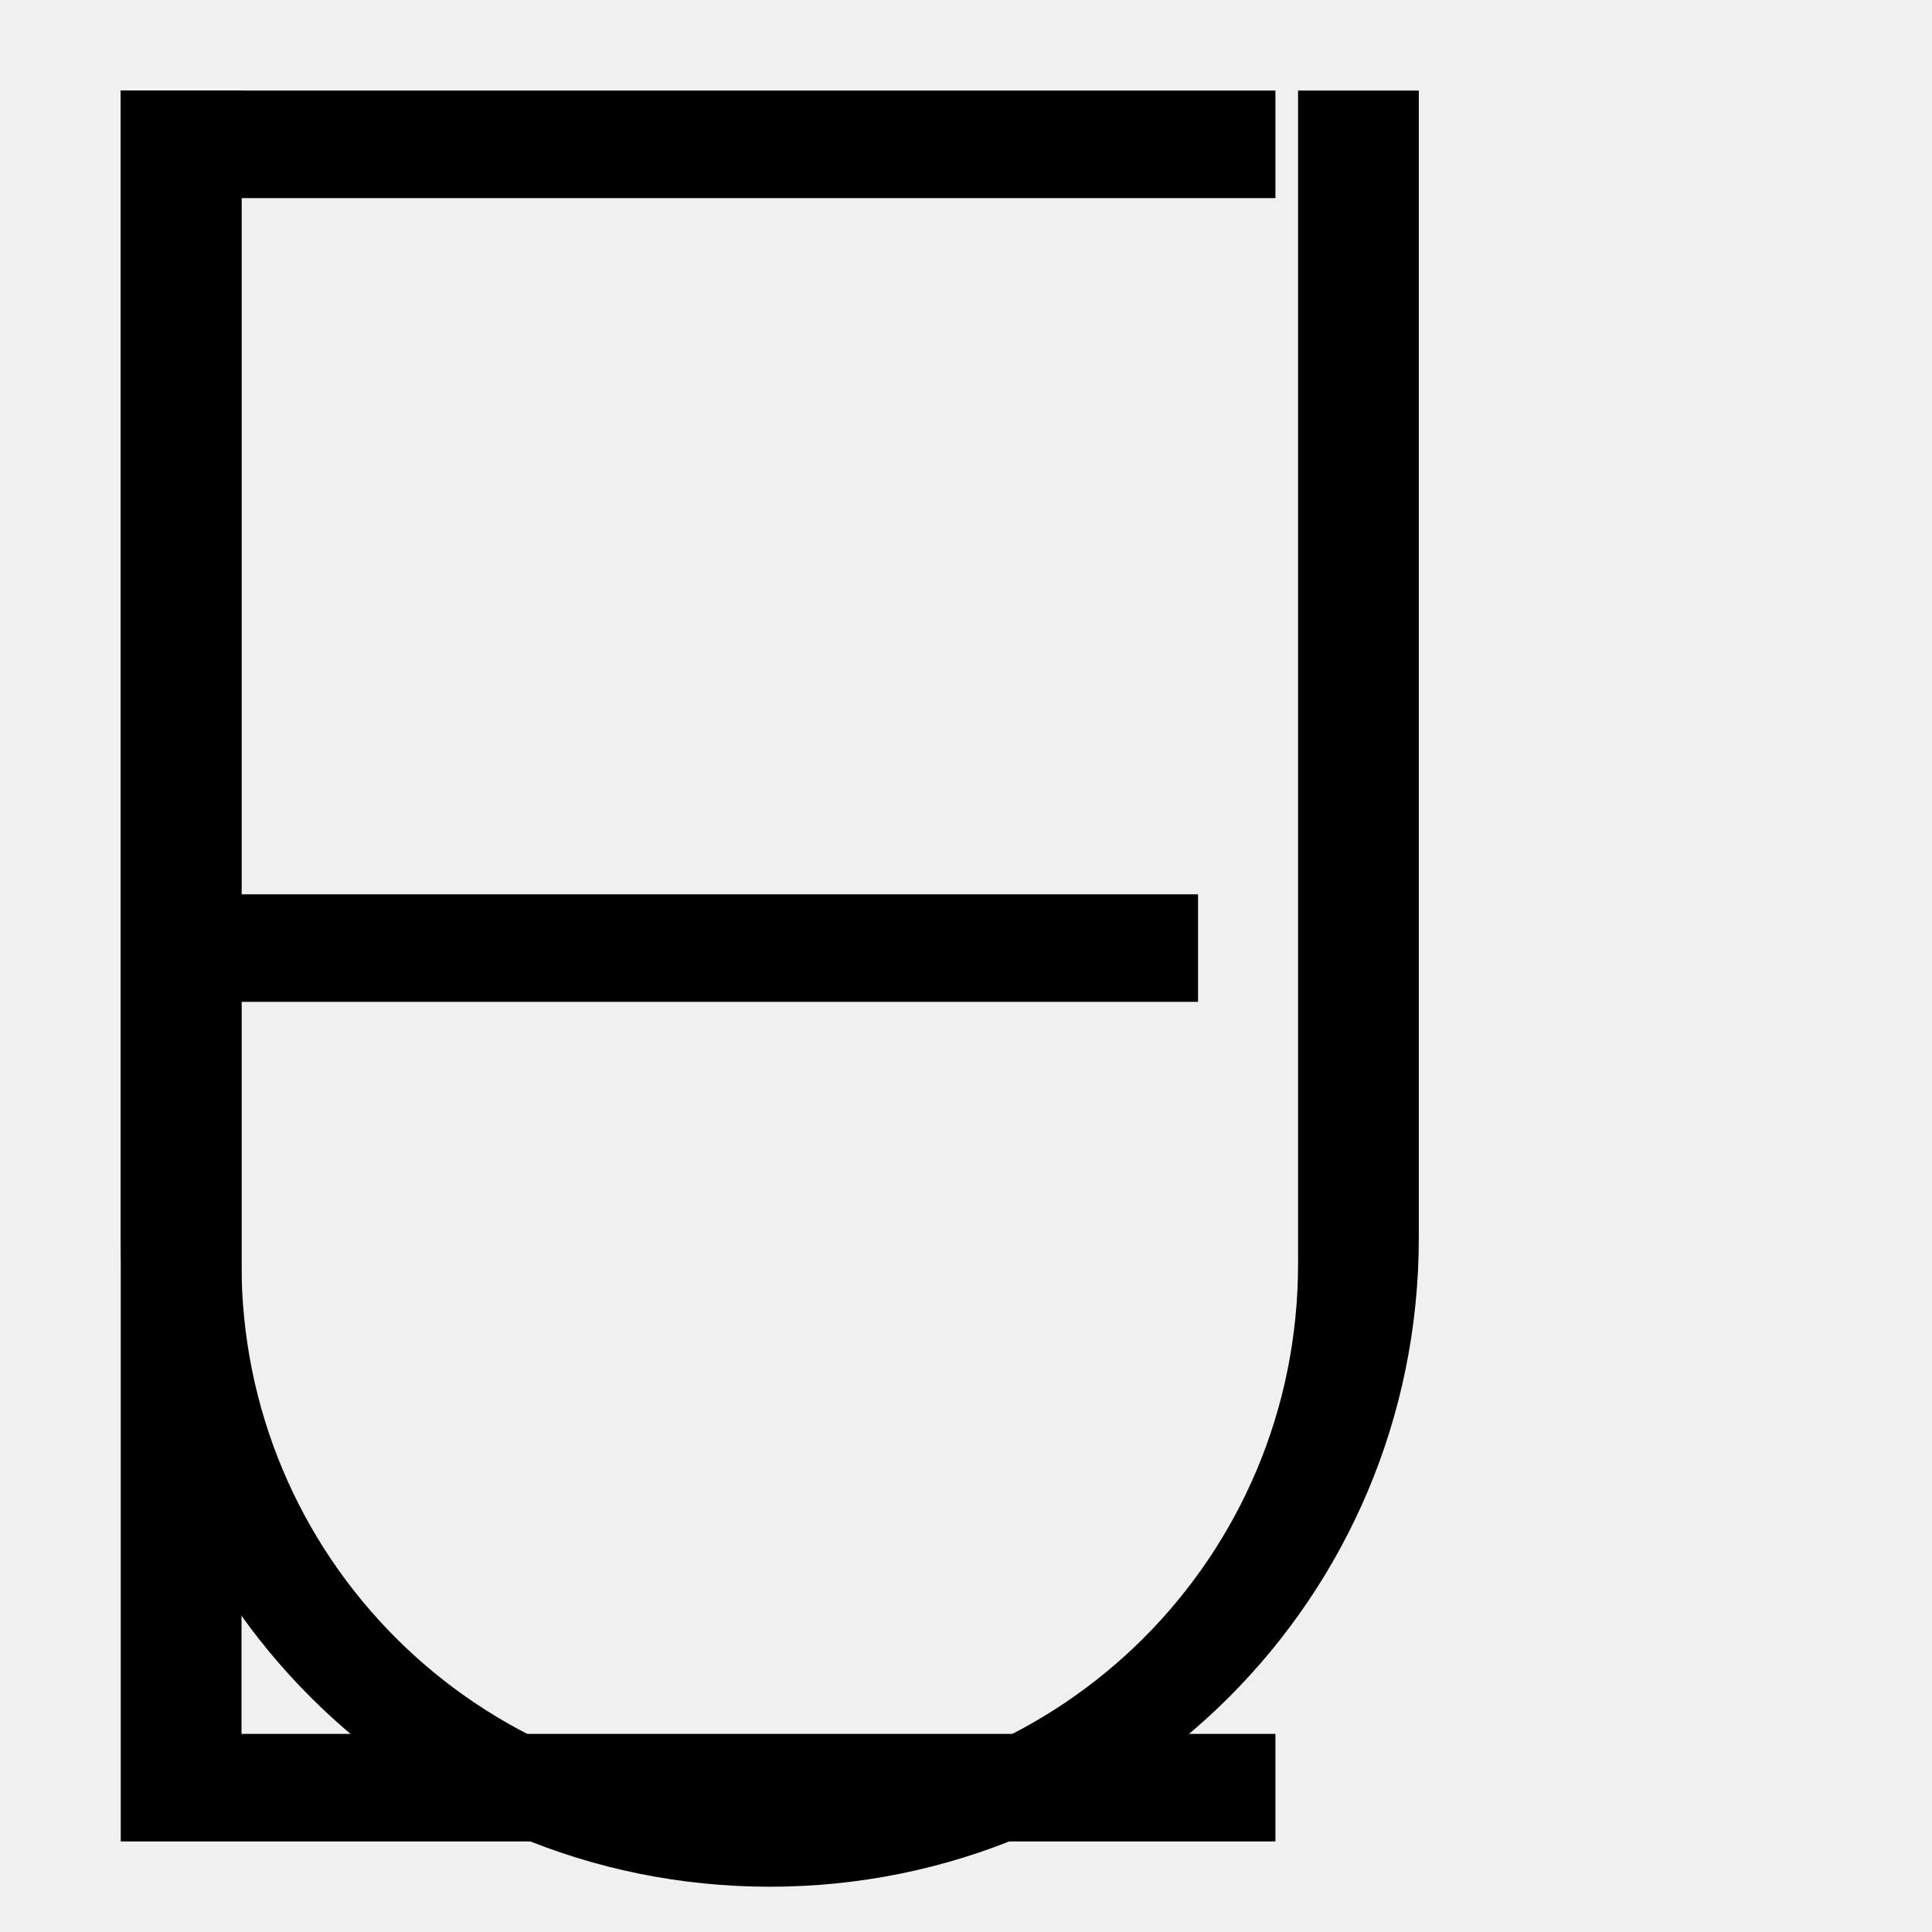
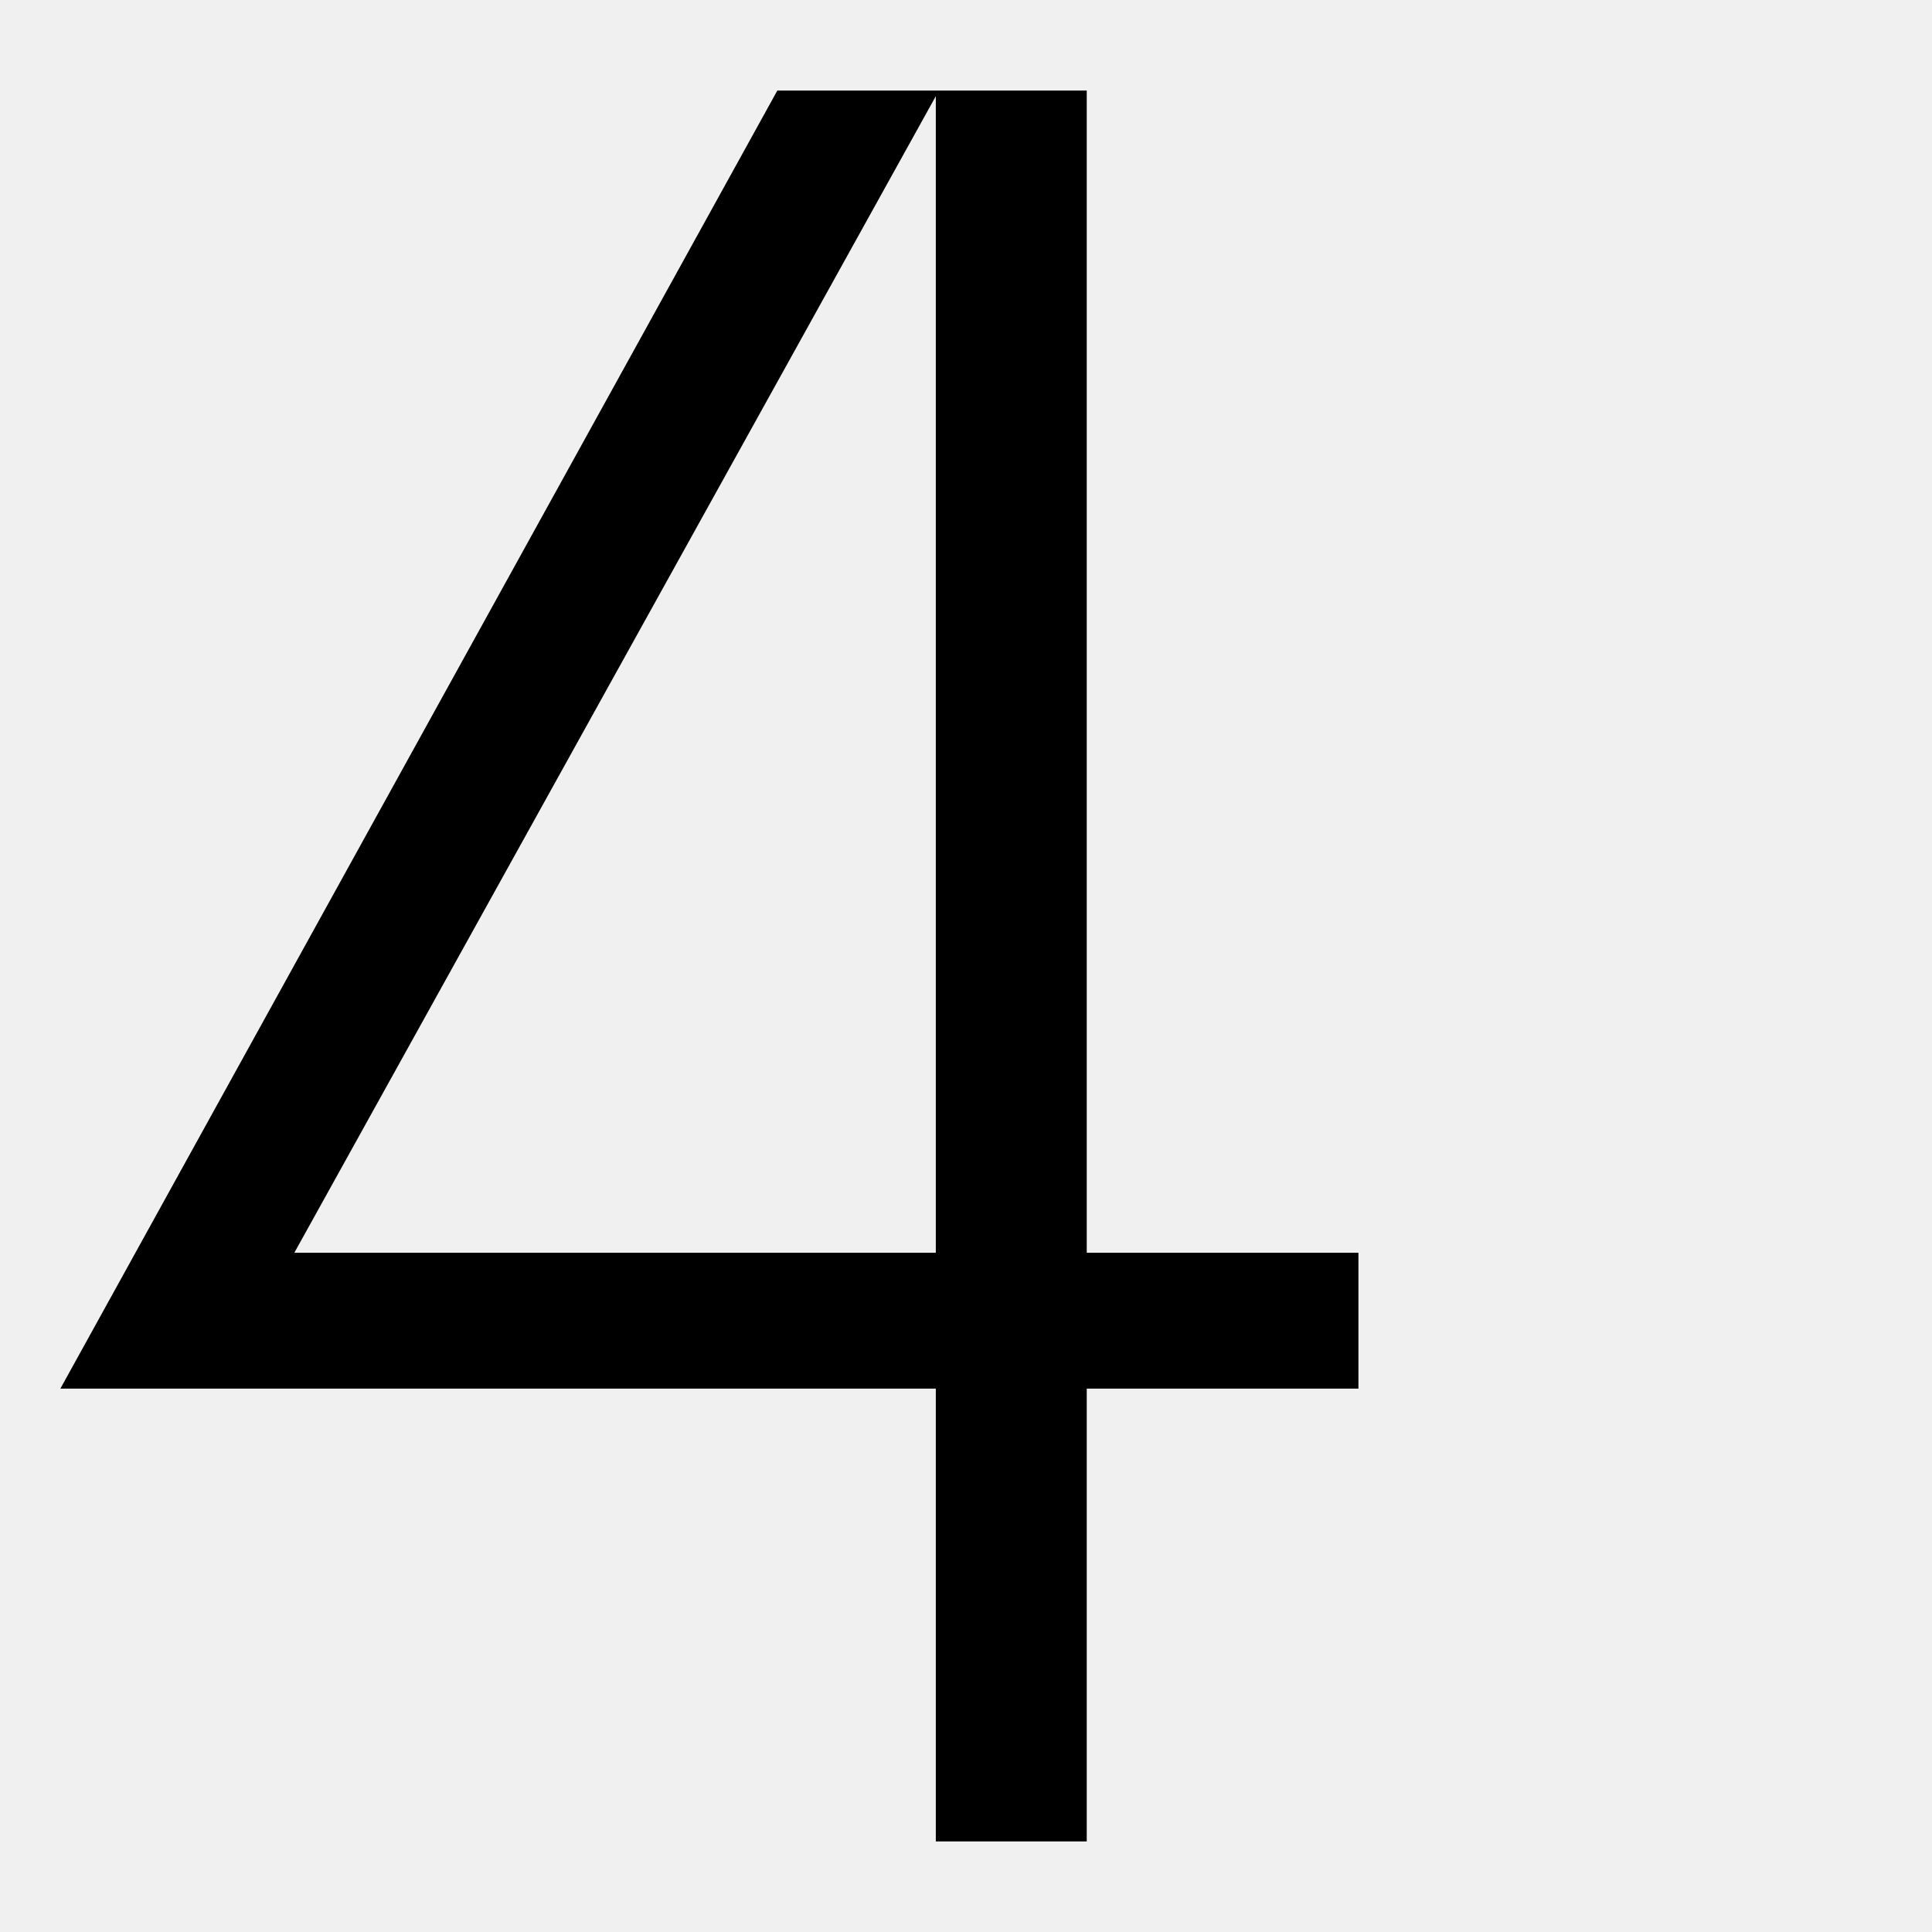
<svg xmlns="http://www.w3.org/2000/svg" width="512" height="512" viewBox="0 0 512 512" version="1.1" id="svg1">
  <defs id="defs1">
    <clipPath clipPathUnits="userSpaceOnUse" id="clipPath19">
      <rect style="fill:#ff0000;stroke:none;stroke-width:64;stroke-linejoin:miter;stroke-miterlimit:10;stroke-dasharray:none" id="rect20" width="460" height="464" x="33.247" y="-624" transform="rotate(90)" />
    </clipPath>
    <clipPath clipPathUnits="userSpaceOnUse" id="clipPath12">
      <rect style="opacity:1;fill:#f9f9f9;stroke:none;stroke-width:68;stroke-miterlimit:10;stroke-dasharray:none" id="rect12" width="448" height="464" x="32" y="24" />
    </clipPath>
    <clipPath clipPathUnits="userSpaceOnUse" id="clipPath13">
      <rect style="fill:#ffffff;fill-opacity:0.882;stroke:none;stroke-width:72;stroke-miterlimit:10;stroke-dasharray:none" id="rect14" width="492" height="464" x="0" y="24" />
    </clipPath>
    <clipPath clipPathUnits="userSpaceOnUse" id="clipPath13-7">
      <rect style="fill:#ffffff;fill-opacity:0.882;stroke:none;stroke-width:72;stroke-miterlimit:10;stroke-dasharray:none" id="rect14-5" width="492" height="464" x="0" y="24" />
    </clipPath>
  </defs>
  <g id="layer4" style="display:none;opacity:1">
    <path id="path7" style="baseline-shift:baseline;display:inline;overflow:visible;opacity:1;vector-effect:none;fill:#000000;fill-opacity:1;stroke-miterlimit:10;enable-background:accumulate;stop-color:#000000" d="M 185.469,24 47.889,488 H 118.814 L 256.395,24 Z" />
    <rect style="opacity:1;fill:#000000;fill-opacity:1;stroke:none;stroke-width:68;stroke-miterlimit:10;stroke-dasharray:none" id="rect6" width="256" height="64" x="128" y="288" />
    <path id="path9" style="baseline-shift:baseline;display:inline;overflow:visible;opacity:1;vector-effect:none;fill:#000000;fill-opacity:1;stroke-miterlimit:10;enable-background:accumulate;stop-color:#000000" d="M 326.531,24 464.111,488 H 393.186 L 255.605,24 Z" />
    <rect style="display:inline;opacity:1;mix-blend-mode:normal;fill:none;fill-opacity:1;stroke:none;stroke-width:68;stroke-miterlimit:10;stroke-dasharray:none" id="rect44" width="512" height="512" x="0" y="0" />
  </g>
  <g id="g28" style="display:none;opacity:1">
    <path id="rect24" style="opacity:1;fill:#000000;fill-opacity:1;stroke:none;stroke-width:68;stroke-miterlimit:10;stroke-dasharray:none" d="M 167.012,24 16.922,485.168 16,488 H 89.613 L 133.875,352 h 212.242 l 44.262,136 h 73.613 L 463.07,485.168 312.98,24 Z M 239.996,25.938 325.287,288 H 154.705 Z" />
    <rect style="display:inline;opacity:1;mix-blend-mode:normal;fill:none;fill-opacity:1;stroke:none;stroke-width:68;stroke-miterlimit:10;stroke-dasharray:none" id="rect27" width="512" height="512" x="0" y="0" />
  </g>
  <g id="g42" style="display:none;opacity:1">
    <path id="rect34" style="opacity:1;fill:#000000;fill-opacity:1;stroke:none;stroke-width:68;stroke-miterlimit:10;stroke-dasharray:none" d="M 168.195,24 17.182,488 H 57.145 L 103.359,346 h 209.281 l 46.215,142 h 39.963 L 247.805,24 Z M 208,24.486 300.924,310 H 115.076 Z" />
    <rect style="display:inline;opacity:1;mix-blend-mode:normal;fill:none;fill-opacity:1;stroke:none;stroke-width:68;stroke-miterlimit:10;stroke-dasharray:none" id="rect41" width="512" height="512" x="0" y="0" />
  </g>
  <g id="layer6" style="display:none;opacity:1">
    <path id="rect21" style="fill:#000000;fill-opacity:1;stroke:none;stroke-width:64;stroke-linecap:butt;stroke-miterlimit:10;stroke-dasharray:none;stroke-opacity:1" d="M 188.011,16 C 115.596,16 55.009,64.849 37.271,131.528 c -5.795,21.782 -5.259,58.796 -5.259,81.4 v 86.145 c 0,22.604 -0.535,59.617 5.259,81.4 C 55.009,447.151 115.596,496 188.011,496 c 72.416,0 133.003,-48.849 150.741,-115.528 5.795,-21.782 5.259,-58.796 5.259,-81.4 v -86.145 c 0,-22.604 0.535,-59.617 -5.259,-81.4 C 321.014,64.849 260.427,16 188.011,16 Z m 0,67.756 c 35.23,0 65.261,21.472 77.773,52.096 6.79,16.619 6.227,46.549 6.227,64.615 v 111.066 c 0,18.066 0.563,47.996 -6.227,64.615 -12.512,30.624 -42.543,52.096 -77.773,52.096 -35.23,0 -65.261,-21.472 -77.773,-52.096 -6.79,-16.619 -6.227,-46.549 -6.227,-64.615 V 200.467 c 0,-18.066 -0.563,-47.996 6.227,-64.615 12.512,-30.624 42.543,-52.096 77.773,-52.096 z" />
    <rect style="display:inline;opacity:1;mix-blend-mode:normal;fill:none;fill-opacity:1;stroke:none;stroke-width:68;stroke-miterlimit:10;stroke-dasharray:none" id="rect43" width="512" height="512" x="0" y="0" />
  </g>
  <g id="g48" style="display:none;opacity:1">
    <rect style="display:inline;opacity:1;mix-blend-mode:normal;fill:none;fill-opacity:1;stroke:none;stroke-width:68;stroke-miterlimit:10;stroke-dasharray:none" id="rect48" width="512" height="512" x="0" y="0" />
    <path id="rect49" style="fill:#000000;fill-opacity:1;stroke:none;stroke-width:38;stroke-linecap:square;stroke-miterlimit:10;stroke-dasharray:none;stroke-opacity:0.837" d="M 172,16 C 105.351,16 49.868,62.107 35.576,124.296 31.629,141.469 32,170.315 32,187.973 v 136.053 c 0,17.658 -0.371,46.504 3.576,63.678 C 49.868,449.893 105.351,496 172,496 238.649,496 294.132,449.893 308.424,387.704 312.371,370.531 312,341.685 312,324.027 V 187.973 c 0,-17.658 0.371,-46.504 -3.576,-63.678 C 294.132,62.107 238.649,16 172,16 Z m 0,40 c 45.802,0 84.223,30.485 96.16,72.356 C 272.386,143.179 272,168.536 272,184 v 144 c 0,15.464 0.386,40.821 -3.84,55.645 C 256.223,425.515 217.802,456 172,456 126.198,456 87.777,425.515 75.84,383.644 71.614,368.821 72,343.464 72,328 V 184 C 72,168.536 71.614,143.179 75.84,128.356 87.777,86.485 126.198,56 172,56 Z" />
  </g>
  <g id="layer5" style="display:none;opacity:1;fill:#000000;fill-opacity:1">
    <path id="rect1" style="opacity:1;fill:#000000;fill-opacity:1;stroke-width:68;stroke-miterlimit:10" d="M 184,12 16.012,125.262 v 65.098 L 112,130.912 V 488 h 72 z" />
    <rect style="display:inline;opacity:1;mix-blend-mode:normal;fill:none;fill-opacity:1;stroke:none;stroke-width:68;stroke-miterlimit:10;stroke-dasharray:none" id="rect39" width="512" height="512" x="0" y="0" />
  </g>
  <g id="g54" style="display:none;opacity:1;fill:#000000;fill-opacity:1">
    <rect style="display:inline;opacity:1;mix-blend-mode:normal;fill:none;fill-opacity:1;stroke:none;stroke-width:68;stroke-miterlimit:10;stroke-dasharray:none" id="rect54" width="512" height="512" x="0" y="0" />
    <path id="rect55" style="fill:#000000;fill-opacity:1;stroke:none;stroke-width:38;stroke-linecap:square;stroke-miterlimit:10;stroke-dasharray:none;stroke-opacity:0.837" d="M 160,11.992 16,109.082 V 149.497 L 120,82.939 V 488 h 40 z" />
  </g>
  <g id="layer10" style="display:none">
    <rect style="display:inline;opacity:1;mix-blend-mode:normal;fill:none;fill-opacity:1;stroke:none;stroke-width:68;stroke-miterlimit:10;stroke-dasharray:none" id="rect42" width="512" height="512" x="0" y="0" />
    <path id="path13" style="fill:#000000;fill-opacity:1;stroke-width:70;stroke-miterlimit:10;stroke-opacity:0.776" d="M 174,12 C 88.948,12 20,80.948 20,166 c -2e-6,3.356 0.109,6.69 0.322,10 h 71.678 c 0.002,-3.532 0,-6.615 0,-10 10e-6,-45.287 36.713,-82 82,-82 45.287,8e-6 82,36.713 82,82 0.712,20.529 -1.705,36.442 -17.994,55.645 L 12.066,488 H 340 V 416 H 164.932 L 296.723,260.635 C 317.391,233.729 328,199.928 328,166 328,80.948 259.052,12 174,12 Z" />
  </g>
  <g id="g57" style="display:none">
    <rect style="display:inline;opacity:1;mix-blend-mode:normal;fill:none;fill-opacity:1;stroke:none;stroke-width:68;stroke-miterlimit:10;stroke-dasharray:none" id="rect57" width="512" height="512" x="0" y="0" />
    <path id="path58" style="fill:#000000;fill-opacity:1;stroke:none;stroke-width:37;stroke-linecap:square;stroke-miterlimit:10;stroke-dasharray:none;stroke-opacity:0.837" d="M 168,12 C 86.262,12 20,78.262 20,160 c -4e-6,5.345 0.289,10.686 0.867,16 H 60 V 160 C 60,100.353 108.353,52 168,52 227.647,52 276,100.353 276,160 c 2e-5,31.917 -12.885,61.066 -35.838,85.447 L 11.82,488 H 328 V 448 H 101.668 L 260.508,279.271 C 294.913,242.725 316,211.734 316,160 316,78.262 249.738,12 168,12 Z" />
  </g>
  <g id="layer7" style="display:none;opacity:1">
    <rect style="display:inline;opacity:1;mix-blend-mode:normal;fill:none;fill-opacity:1;stroke:none;stroke-width:68;stroke-miterlimit:10;stroke-dasharray:none" id="rect38" width="512" height="512" x="0" y="0" />
    <path id="path4" style="fill:#000000;fill-opacity:1;stroke:none;stroke-width:70;stroke-miterlimit:10;stroke-opacity:0.776" d="m 30,24 v 72 h 155.201 l -102.385,125.896 -0.09,0.066 0.021,0.018 57.895,49.111 h 0.002 C 151.143,266.417 162.507,264 174,264 c 45.287,0 82,36.713 82,82 0,45.287 -36.713,82 -82,82 -45.287,0 -82,-36.713 -82,-82 V 336 H 20.326 c -0.217,3.329 -0.326,6.664 -0.326,10 0,85.052 68.948,154 154,154 85.052,0 154,-68.948 154,-154 4.7e-4,-76.529 -56.196,-141.447 -131.936,-152.412 L 333.928,24.066 334,24 h -0.019 z" />
  </g>
  <g id="g64" style="display:none;opacity:1">
    <rect style="display:inline;opacity:1;mix-blend-mode:normal;fill:none;fill-opacity:1;stroke:none;stroke-width:68;stroke-miterlimit:10;stroke-dasharray:none" id="rect64" width="512" height="512" x="0" y="0" />
    <path id="path65" style="fill:#000000;fill-opacity:1;stroke:none;stroke-width:38;stroke-linecap:butt;stroke-miterlimit:10;stroke-dasharray:none;stroke-opacity:0.837" d="M 32,24 V 60 H 237.566 L 89.727,230.519 100.375,244 h 56.603 c 9.531,-0.148 19.639,0.041 28.484,1.404 C 236.872,253.326 276,298.298 276,352 276,411.647 227.647,461.141 168,461.141 108.353,461.141 60,411.647 60,352 v -8 H 20.217 c -0.144,2.664 -0.217,5.331 -0.217,8 0,81.738 66.262,148 148,148 81.738,0 148,-66.262 148,-148 0,-81.738 -66.262,-148 -148,-148 -1.68,4e-5 -3.36,0.029 -5.039,0.086 L 319.076,24 Z" />
  </g>
  <g id="layer8" style="display:none;opacity:1">
    <rect style="display:inline;opacity:1;mix-blend-mode:normal;fill:none;fill-opacity:1;stroke:none;stroke-width:68;stroke-miterlimit:10;stroke-dasharray:none" id="rect35" width="512" height="512" x="0" y="0" />
    <path id="rect46" style="fill:#000000;stroke:none;stroke-width:70;stroke-miterlimit:10;stroke-opacity:0.776" d="M 189.515,24 15.976,376 H 264.024 v 112 h 72 V 376 h 72 v -63.844 h -72 V 24 h -70.695 -1.305 z m 74.51,2.646 V 312.156 H 123.267 Z" />
  </g>
-   <g id="g51" style="display:none;opacity:1">
+   <g id="g51" style="display:inline;opacity:1">
    <rect style="display:inline;opacity:1;mix-blend-mode:normal;fill:none;fill-opacity:1;stroke:none;stroke-width:68;stroke-miterlimit:10;stroke-dasharray:none" id="rect51" width="512" height="512" x="0" y="0" />
-     <path id="rect72" style="fill:#000000;fill-opacity:1;stroke:none;stroke-width:38;stroke-linecap:butt;stroke-miterlimit:10;stroke-dasharray:none;stroke-opacity:0.837" d="M 198,24 16,368 h 224 v 120 h 40 V 368 h 72 V 332 H 280 V 24 Z m 42,1.488 V 332 H 77.996 Z" />
+     <path id="rect72" style="fill:#000000;fill-opacity:1;stroke:none;stroke-width:38;stroke-linecap:butt;stroke-miterlimit:10;stroke-dasharray:none;stroke-opacity:0.837" d="M 206,24 16,368 h 232 v 120 h 40 V 368 h 72 V 332 H 288 V 24 Z m 42,1.488 V 332 H 77.996 Z" />
  </g>
  <g id="g20" style="display:none">
    <rect style="display:inline;opacity:1;mix-blend-mode:normal;fill:none;fill-opacity:1;stroke:none;stroke-width:68;stroke-miterlimit:10;stroke-dasharray:none" id="rect40" width="512" height="512" x="0" y="0" />
    <path id="path53" style="fill:#000000;fill-opacity:1;stroke:none;stroke-width:72;stroke-miterlimit:10;stroke-dasharray:none;stroke-opacity:0.776" d="M 55.799,24 31.725,260 h 142.113 c 45.287,0 82,40.713 82,86 0,45.287 -36.713,82 -82,82 -45.287,0 -82,-36.713 -82,-82 V 336 H 20.162 c -0.216,3.329 -0.324,6.664 -0.324,10 0,85.052 68.948,154 154,154 85.052,0 154,-68.948 154,-154 0,-85.052 -68.948,-150 -154,-150 h -65.221 L 119.633,88 h 192.205 v -64 z" />
  </g>
  <g id="g26" style="display:none">
    <rect style="display:inline;opacity:1;mix-blend-mode:normal;fill:none;fill-opacity:1;stroke:none;stroke-width:68;stroke-miterlimit:10;stroke-dasharray:none" id="rect26" width="512" height="512" x="0" y="0" />
    <path id="rect28" style="opacity:1;fill:#000000;fill-opacity:1;stroke-width:38;stroke-miterlimit:10;stroke-opacity:0.837" d="M 49.914,24 27.5,242.232 h 110.252 c 16.706,0 44.103,-0.44 60.113,4.137 C 244.02,259.562 276,301.937 276,352 276,412.277 227.647,461.141 168,461.141 108.353,461.141 60,412.277 60,352 v -8 H 20.217 c -0.144,2.664 -0.217,5.331 -0.217,8 3.4e-5,81.738 66.262,148 148,148 81.738,0 148,-66.262 148,-148 C 316,282.65 270.456,225.88 204.9,210.266 184.944,205.512 151.331,206 130.77,206 H 70.549 L 85.443,60 H 304 V 24 Z" />
  </g>
  <g id="layer11" style="display:none">
    <rect style="display:inline;opacity:1;mix-blend-mode:normal;fill:none;fill-opacity:1;stroke:none;stroke-width:68;stroke-miterlimit:10;stroke-dasharray:none" id="rect36" width="512" height="512" x="0" y="0" />
    <path id="path60" style="display:inline;fill:#000000;fill-opacity:1;stroke-width:68;stroke-miterlimit:10" d="M 175.078,24 43.188,260.809 C 28.413,287.337 20.16,315.881 20,346 c -0.453,85.051 68.948,154 154,154 85.052,0 154,-68.948 154,-154 0,-85.052 -68.948,-154 -154,-154 -4.223,1e-5 -8.445,0.174 -12.654,0.521 L 255.203,24 Z M 174,264.324 c 45.108,0 81.676,36.567 81.676,81.676 0,45.108 -36.567,81.676 -81.676,81.676 -45.108,0 -81.676,-36.567 -81.676,-81.676 0,-45.108 36.567,-81.676 81.676,-81.676 z" />
  </g>
  <g id="g69" style="display:none">
    <rect style="display:inline;opacity:1;mix-blend-mode:normal;fill:none;fill-opacity:1;stroke:none;stroke-width:68;stroke-miterlimit:10;stroke-dasharray:none" id="rect69" width="512" height="512" x="0" y="0" />
    <path id="path69" style="fill:#000000;fill-opacity:1;stroke:none;stroke-width:38;stroke-linecap:butt;stroke-miterlimit:10;stroke-dasharray:none;stroke-opacity:0.837" d="M 184.979,24 47.453,258.025 C 30.147,287.475 20,317.78 20,352 c 0,83.873 66.262,148 148,148 81.738,0 148,-64.848 148,-148 0,-83.152 -66.262,-148 -148,-148 -16.969,1e-5 -33.811,2.918 -49.791,8.627 L 229.057,24 Z M 168,244 c 59.647,0 108,48.353 108,108 0,59.647 -48.353,108 -108,108 C 108.353,460 60,411.647 60,352 60,292.353 108.353,244 168,244 Z" />
  </g>
  <g id="layer12" style="display:none">
    <rect style="display:inline;opacity:1;mix-blend-mode:normal;fill:none;fill-opacity:1;stroke:none;stroke-width:68;stroke-miterlimit:10;stroke-dasharray:none" id="rect33" width="512" height="512" x="0" y="0" />
    <path id="rect47" style="fill:#000000;fill-opacity:1;stroke:none;stroke-width:70;stroke-miterlimit:10;stroke-dasharray:none" d="M 32,24 V 96 H 259.482 L 113.545,488 h 74.693 L 360.98,24 Z" />
  </g>
  <g id="g25" style="display:none">
    <rect style="display:inline;opacity:1;mix-blend-mode:normal;fill:none;fill-opacity:1;stroke:none;stroke-width:68;stroke-miterlimit:10;stroke-dasharray:none" id="rect25" width="512" height="512" x="0" y="0" />
    <path id="rect23" style="display:inline;fill:#000000;stroke-width:38;stroke-miterlimit:10" d="M 32,24 V 60 H 286.264 L 125.316,488 h 40.598 L 340.398,24 Z" />
  </g>
  <g id="layer9" transform="translate(577.6758,3.98828)" style="display:none">
    <rect style="display:inline;opacity:1;mix-blend-mode:normal;fill:none;fill-opacity:1;stroke:none;stroke-width:68;stroke-miterlimit:10;stroke-dasharray:none" id="rect32" width="512" height="512" x="0" y="0" transform="translate(-577.6758,-3.98828)" />
    <path id="path59" style="fill:#000000;fill-opacity:1;stroke-width:70;stroke-miterlimit:10;stroke-opacity:0.774" d="m -403.676,8.012 c -76.215,0 -138,56.211 -138,134 0,38 15.102,69.752 39.584,93.934 -35.214,27.928 -55.584,64.066 -55.584,113.066 0,84.273 68.948,147 154,147 85.052,0 154,-62.522 154,-147 1.2e-4,-49 -20.37,-85.138 -55.584,-113.066 24.482,-24.182 39.584,-55.934 39.584,-93.934 0,-77.299 -61.785,-134 -138,-134 z m 0,67.297 c 37.003,0 67,29.864 67,66.703 0,36.839 -29.997,66.703 -67,66.703 -37.003,0 -67,-29.864 -67,-66.703 0,-36.839 29.997,-66.703 67,-66.703 z m 0,192.066 c 45.287,0 82,36.55 82,81.637 0,45.087 -36.713,81.637 -82,81.637 -45.287,0 -82,-36.55 -82,-81.637 0,-45.087 36.713,-81.637 82,-81.637 z" />
  </g>
  <g id="g23" transform="translate(577.6758,3.98828)" style="display:none">
    <rect style="display:inline;opacity:1;mix-blend-mode:normal;fill:none;fill-opacity:1;stroke:none;stroke-width:68;stroke-miterlimit:10;stroke-dasharray:none" id="rect22" width="512" height="512" x="0" y="0" transform="translate(-577.6758,-3.98828)" />
    <path id="path19" style="opacity:1;fill:#000000;stroke-width:38;stroke-miterlimit:10" d="m -409.676,12.012 c -70.692,0 -128,54.614 -128,121.984 0,38.932 19.5,75.525 52.484,98.493 -45.004,25.509 -72.6,71.831 -72.6,121.865 4e-5,78.236 66.314,141.659 148.115,141.659 81.802,0 148.115,-63.422 148.115,-141.659 6e-5,-50.033 -27.596,-96.356 -72.6,-121.865 32.985,-22.968 52.484,-59.562 52.484,-98.493 10e-6,-67.37 -57.308,-121.984 -128,-121.984 z m 0,38.12 c 48.601,0 88,37.547 88,83.864 0,46.317 -39.399,83.864 -88,83.864 -48.601,0 -88,-37.547 -88,-83.864 0,-46.317 39.399,-83.864 88,-83.864 z m 0,204.754 c 57.438,0 104,44.533 104,99.467 0,54.934 -46.562,99.467 -104,99.467 -57.438,0 -104,-44.533 -104,-99.467 0,-54.934 46.562,-99.467 104,-99.467 z" />
  </g>
  <g id="g27" style="display:none">
    <rect style="display:inline;opacity:1;mix-blend-mode:normal;fill:none;fill-opacity:1;stroke:none;stroke-width:68;stroke-miterlimit:10;stroke-dasharray:none" id="rect31" width="512" height="512" x="0" y="0" />
    <path id="path29" style="display:inline;fill:#000000;fill-opacity:1;stroke-width:68;stroke-miterlimit:10" d="M 172.922,488 304.812,251.191 C 319.587,224.663 327.386,196.113 328,166 328,80.948 259.052,12 174,12 88.948,12 20,80.948 20,166 c 0,85.052 68.948,154 154,154 4.223,-2.3e-4 8.445,-0.174 12.654,-0.521 L 92.797,488 Z M 174,247.676 c -45.108,0 -81.676,-36.567 -81.676,-81.676 0,-45.108 36.567,-81.676 81.676,-81.676 45.108,0 81.676,36.567 81.676,81.676 0,45.108 -36.567,81.676 -81.676,81.676 z" />
  </g>
  <g id="g15" style="display:none">
    <rect style="display:inline;opacity:1;mix-blend-mode:normal;fill:none;fill-opacity:1;stroke:none;stroke-width:68;stroke-miterlimit:10;stroke-dasharray:none" id="rect15" width="512" height="512" x="0" y="0" />
    <path id="path69-6" style="display:inline;fill:#000000;fill-opacity:1;stroke:none;stroke-width:38;stroke-linecap:butt;stroke-miterlimit:10;stroke-dasharray:none;stroke-opacity:0.837" d="M 151.021,488 288.547,253.975 C 305.853,224.525 316,194.86 316,160 316,78.262 249.738,12 168,12 86.262,12 20,78.262 20,160 c 0,81.738 66.262,148 148,148 16.969,-10e-6 33.811,-2.918 49.791,-8.627 L 106.943,488 Z M 168,268 C 108.353,268 60,219.647 60,160 60,100.353 108.353,52 168,52 c 59.647,0 108,48.353 108,108 0,59.647 -48.353,108 -108,108 z" />
  </g>
  <g id="layer3" style="display:none;opacity:1">
    <rect style="display:inline;opacity:1;mix-blend-mode:normal;fill:none;fill-opacity:1;stroke:none;stroke-width:68;stroke-miterlimit:10;stroke-dasharray:none" id="rect30" width="512" height="512" x="0" y="0" />
    <path id="rect21-1" style="display:inline;fill:#000000;fill-opacity:1;stroke:none;stroke-width:64;stroke-linecap:butt;stroke-miterlimit:10;stroke-dasharray:none;stroke-opacity:1" d="m 272,24 v 304 c 0,11.181 0.246,29.46 -2.389,40.298 -8.947,36.79 -41.991,63.946 -81.611,63.946 -39.62,0 -72.664,-27.156 -81.611,-63.946 C 103.754,357.46 104,339.181 104,328 V 288 H 32 v 23.628 c 0,17.879 -0.345,47.047 3.288,64.52 C 50.029,447.046 112.603,500 188,500 263.397,500 325.971,447.046 340.712,376.148 344.345,358.674 344,329.506 344,311.628 V 24 Z" />
  </g>
  <g id="g10" style="display:none;opacity:1">
    <path id="rect13" style="fill:#000000;fill-opacity:1;stroke:none;stroke-width:36;stroke-miterlimit:10;stroke-dasharray:none" d="M 272,24 V 360 C 272,415.4 227.4,460 172,460 116.6,460 72,415.4 72,360 V 312 H 32 v 48 c 0,77.56 62.44,140 140,140 77.56,0 140,-62.44 140,-140 V 24 Z" />
    <rect style="display:inline;opacity:1;mix-blend-mode:normal;fill:none;fill-opacity:1;stroke:none;stroke-width:68;stroke-miterlimit:10;stroke-dasharray:none" id="rect10" width="512" height="512" x="0" y="0" />
  </g>
  <g id="layer2" style="display:none;opacity:1">
    <rect style="display:inline;opacity:1;mix-blend-mode:normal;fill:none;fill-opacity:1;stroke:none;stroke-width:68;stroke-miterlimit:10;stroke-dasharray:none" id="rect29" width="512" height="512" x="0" y="0" />
    <path id="path2" style="fill:#000000;stroke-width:64;stroke-miterlimit:10" d="M 252,12 A 232,238 0 0 0 20,250 232,238 0 0 0 252,488 H 500 V 424 H 410.289 A 232,238 0 0 0 484,250 232,238 0 0 0 252,12 Z m 0,68 A 160,170 0 0 1 412,250 160,170 0 0 1 252,420 160,170 0 0 1 92,250 160,170 0 0 1 252,80 Z" />
  </g>
  <g id="g4" style="display:none;opacity:1">
    <rect style="display:inline;opacity:1;mix-blend-mode:normal;fill:none;fill-opacity:1;stroke:none;stroke-width:68;stroke-miterlimit:10;stroke-dasharray:none" id="rect3" width="512" height="512" x="0" y="0" />
    <path id="path3" style="fill:#000000;stroke-width:64;stroke-miterlimit:10" d="M 252.145,12 C 124.014,12 20.145,118.556 20.145,250 c 0,131.444 103.87,238 232,238 h 248 V 456 H 368.412 c 69.197,-41.19 115.732,-118.02 115.732,-206 0,-131.444 -103.87,-238 -232,-238 z m 0,36 c 103.909,0 188.143,90.438 188.143,202 0,111.562 -84.234,202 -188.143,202 C 148.236,452 64,361.562 64,250 64,138.438 148.236,48 252.145,48 Z" />
  </g>
  <g id="layer1" style="display:none;opacity:1;mix-blend-mode:normal">
    <path id="rect8" style="display:inline;fill:#e5ff80;fill-opacity:1;stroke-width:52;stroke-linejoin:round;stroke-miterlimit:10" d="M 32,24 V 488 H 104 V 256.156 L 318.248,488 h 87.146 L 190.998,256 405.395,24 H 318.248 L 104,255.844 V 24 Z" />
    <rect style="fill:none;fill-opacity:1;stroke:none;stroke-width:68;stroke-miterlimit:10;stroke-dasharray:none" id="rect37" width="512" height="512" x="0" y="0" />
  </g>
  <g id="g7" style="display:none;opacity:1;mix-blend-mode:normal">
    <path id="rect5" style="display:inline;fill:#000000;fill-opacity:1;stroke-width:52;stroke-linejoin:round;stroke-miterlimit:10" d="M 32,24 V 488 H 72 V 257.182 L 302.82,488 H 352 L 120.08,256 352,24 H 302.82 L 72,254.818 V 24 Z" />
    <rect style="fill:none;fill-opacity:1;stroke:none;stroke-width:68;stroke-miterlimit:10;stroke-dasharray:none" id="rect7" width="512" height="512" x="0" y="0" />
  </g>
  <g id="layer14" style="display:none">
    <path id="rect2" style="fill:#000000;stroke-width:1.8;stroke-miterlimit:10" d="M 32,24 V 488 H 64 V 27.096 L 319.418,488 H 353.715 384 V 24 H 352 V 484.904 L 96.582,24 H 62.285 Z" />
    <rect style="display:none;opacity:1;mix-blend-mode:normal;fill:none;fill-opacity:1;stroke:none;stroke-width:68;stroke-miterlimit:10;stroke-dasharray:none" id="rect65" width="512" height="512" x="0" y="0" />
  </g>
-   <g id="layer15" style="display:inline">
+   <g id="layer15" style="display:none">
    <path id="rect17" style="fill:#000000;stroke:none;stroke-width:30;stroke-miterlimit:10;stroke-dasharray:none" d="M 32,24 V 488 H 64 338 V 459.5 H 64 v -194 H 317.5 V 237 H 64 V 52.5 H 338 V 24 H 64 Z" />
    <rect style="display:none;opacity:1;mix-blend-mode:normal;fill:none;fill-opacity:1;stroke:none;stroke-width:68;stroke-miterlimit:10;stroke-dasharray:none" id="rect63" width="512" height="512" x="0" y="0" />
  </g>
-   <g id="layer16" style="display:inline">
+   <g id="layer16" style="display:none">
    <path id="rect50" style="fill:#000000;stroke:none;stroke-width:30;stroke-miterlimit:10;stroke-dasharray:none" d="m 32,24 v 304 c 0,95.288 76.712,172 172,172 95.288,0 172,-76.712 172,-172 V 24 H 344 V 335 C 344,412.56 281.56,475 204,475 126.44,475 64,412.56 64,335 V 24 Z" />
    <rect style="display:none;opacity:1;mix-blend-mode:normal;fill:none;fill-opacity:1;stroke:none;stroke-width:68;stroke-miterlimit:10;stroke-dasharray:none" id="rect62" width="512" height="512" x="0" y="0" />
  </g>
  <g id="layer17" style="display:none">
    <path id="path54" style="fill:#000000;stroke:none;stroke-width:30;stroke-miterlimit:10;stroke-dasharray:none" d="M 264,12 20,488 H 492 Z M 156.234,288 H 362.938 l 81.43,170 H 69.09 Z" />
    <rect style="display:none;opacity:1;mix-blend-mode:normal;fill:none;fill-opacity:1;stroke:none;stroke-width:68;stroke-miterlimit:10;stroke-dasharray:none" id="rect61" width="512" height="512" x="0" y="0" />
  </g>
  <g id="layer18" style="display:none">
    <path id="path57" style="display:inline;fill:#000000;stroke:none;stroke-width:30;stroke-miterlimit:10;stroke-dasharray:none" d="M 264,12 20,488 H 492 Z M 263.09,79.545 366.77,296 H 152.133 Z" />
    <rect style="display:none;opacity:1;mix-blend-mode:normal;fill:none;fill-opacity:1;stroke:none;stroke-width:68;stroke-miterlimit:10;stroke-dasharray:none" id="rect66" width="512" height="512" x="0" y="0" />
  </g>
  <g id="layer13" style="display:none">
    <circle style="display:inline;fill:#aa0000;fill-opacity:0.738;stroke-width:68;stroke-miterlimit:10" id="circle5" cx="256" cy="800" r="148" />
    <path id="path11" style="display:inline;fill:#aa0000;fill-opacity:0.738;stroke-width:68;stroke-miterlimit:10" d="m 332,800 c 0,56 -36,84 -76,84 -40,0 -76,-28 -76,-84 0,-56 36,-84 76,-84 40,0 76,28 76,84 z" />
    <text xml:space="preserve" style="font-size:192px;font-family:FreeSans;-inkscape-font-specification:FreeSans;letter-spacing:0px;word-spacing:0px;writing-mode:lr-tb;direction:ltr;display:inline;fill:#000000;fill-opacity:1;stroke-width:68;stroke-miterlimit:10" x="576" y="800" id="text14">
      <tspan id="tspan14" x="576" y="800" style="font-style:normal;font-variant:normal;font-weight:600;font-stretch:normal;font-family:FreeSans;-inkscape-font-specification:'FreeSans Semi-Bold'">6</tspan>
    </text>
    <path id="path16" style="display:inline;fill:#aa0000;stroke-width:68;stroke-miterlimit:10" d="m -120,768 c 0,81.738 -66.262,148 -148,148 -81.738,0 -148,-66.262 -148,-148 0,-37.33 9.64,-61.261 17.522,-76.22 3.833,-4.642 21.408,-24.014 25.826,-28.432 26.783,-26.783 63.783,-43.348 104.652,-43.348 81.738,0 148,66.262 148,148 z" />
    <path id="path18" style="display:inline;fill:#f9f9f9;fill-opacity:1;stroke-width:68;stroke-miterlimit:10" d="m -192,768 c 0,56 -36,84 -76,84 -40,0 -76,-28 -76,-84 0,-56 36,-84 76,-84 40,0 76,28 76,84 z" />
    <path style="display:inline;fill:none;fill-opacity:0.882;stroke:#aa0000;stroke-width:68;stroke-miterlimit:10;stroke-dasharray:none" d="M 67.179,292.482 254.06,-46.353" id="path20" clip-path="url(#clipPath13-7)" transform="translate(-436,416)" />
    <path id="path22" style="display:inline;fill:#000000;fill-opacity:1;stroke-width:68;stroke-miterlimit:10" d="m 860,-4.911 c -75.547,0 -136.917,60.213 -137.986,134.894 H 790 c 3.991,-44.819 34,-71.415 70,-71.415 39.514,0 68,30.716 68,69.431 0,25.37 -12.65,48.479 -33.409,60.56 -15.167,8.826 -44.978,10.553 -62.727,11.276 L 808,200.808 v 55.545 l 23.916,0.658 c 17.756,0.489 47.127,2.414 63.014,10.055 22.529,10.836 40.756,33.114 40.756,71.21 0,60.644 -44.769,81.333 -76,81.333 -47.378,0 -73.837,-38.959 -77.686,-75.382 h -69.787 c 4.156,77.384 68.733,138.862 147.787,138.862 81.738,0 148,-65.723 148,-146.797 0,-43.278 -18.882,-82.182 -48.92,-109.05 C 983.17,202.602 998,169.003 998,131.967 998,56.372 936.215,-4.911 860,-4.911 Z" />
    <path id="path27" style="display:inline;fill:#ffff00;stroke-width:70;stroke-miterlimit:10;stroke-opacity:0.922" d="m 195.346,-283.987 c -6.627,0 -17.385,-0.057 -23.984,0.531 -67.47,6.018 -120.016,62.382 -120.016,131.469 0,69.087 52.546,125.451 120.016,131.469 6.599,0.589 17.357,0.531 23.984,0.531 6.627,0 17.385,0.057 23.984,-0.531 67.47,-6.018 120.016,-62.382 120.016,-131.469 0,-69.087 -52.546,-125.451 -120.016,-131.469 -6.599,-0.589 -17.357,-0.531 -23.984,-0.531 z m 0,64 c 2.209,0 5.793,-0.011 7.998,0.115 35.797,2.056 64.002,31.555 64.002,67.885 0,36.33 -28.205,65.829 -64.002,67.885 -2.205,0.127 -5.789,0.115 -7.998,0.115 -2.209,0 -5.793,0.011 -7.998,-0.115 -35.797,-2.056 -64.002,-31.555 -64.002,-67.885 0,-36.33 28.205,-65.829 64.002,-67.885 2.205,-0.127 5.789,-0.115 7.998,-0.115 z" />
    <path id="path52" style="display:inline;fill:#000000;fill-opacity:1;stroke:none;stroke-width:70;stroke-miterlimit:10;stroke-opacity:0.776" d="m 144,-796 c -20.4,0 -50.456,1.742 -70.496,10.641 C 30.115,-766.093 0,-722.693 0,-672 c 0,4.049 0.193,8.052 0.568,12 L 71.5,-660.053 c 0,-6.917 0.597,-18.499 1.68,-23.895 3.666,-18.273 15.586,-33.492 31.734,-41.631 12.232,-5.658 25.824,-6.408 39.086,-6.396 13.265,-0.218 26.848,0.913 39.086,6.396 16.148,8.139 28.069,23.358 31.734,41.631 1.304,6.501 1.304,17.393 0,23.895 -3.585,17.873 -16.231,36.019 -35.33,42.541 -10.437,3.564 -28.442,4.535 -39.486,4.765 L 104,-612 v 64 h 32 c 14.441,0 31.273,1.005 39.611,3.711 C 206.086,-534.401 228,-505.854 228,-472 c 0,33.854 -21.914,62.401 -52.389,72.289 C 167.221,-396.989 154.832,-396 146,-396 c -8.832,0 -21.221,-0.989 -29.611,-3.711 C 74.9,-413.172 64.946,-449.706 64,-476 h -75.945 c -0.037,1.329 -0.055,2.662 -0.055,4 0,62.441 40.469,115.082 96.717,133.232 17.082,5.512 38.545,6.794 61.283,6.768 19.416,-0.023 40.886,-0.36 61.283,-6.768 C 263.67,-356.482 304,-409.559 304,-472 304,-517.053 282.933,-557.005 250.07,-582.58 273.477,-605.11 288,-636.796 288,-672 288,-722.693 257.885,-766.093 214.496,-785.359 194.552,-794.215 164.649,-796 144,-796 Z" />
    <rect style="display:inline;fill:#d40000;fill-opacity:0.744;stroke:none;stroke-width:70;stroke-miterlimit:10;stroke-dasharray:none;stroke-opacity:0.776" id="rect45" width="72" height="8" x="-132" y="60" ry="0" />
    <path id="path12" style="display:inline;fill:#ff0000;fill-opacity:0.806;stroke-width:70;stroke-miterlimit:10;stroke-opacity:0.776" d="m 242.727,-302.189 128.149,42.572 -20.808,62.634 -128.149,-42.572 z" />
    <path id="path50" style="display:inline;fill:#ffff00;stroke-width:70;stroke-miterlimit:10;stroke-opacity:0.922" d="m 195.346,-283.987 c -6.627,0 -17.385,-0.057 -23.984,0.531 -67.47,6.018 -120.016,62.382 -120.016,131.469 0,69.087 52.546,125.451 120.016,131.469 6.599,0.589 17.357,0.531 23.984,0.531 6.627,0 17.385,0.057 23.984,-0.531 67.47,-6.018 120.016,-62.382 120.016,-131.469 0,-69.087 -52.546,-125.451 -120.016,-131.469 -6.599,-0.589 -17.357,-0.531 -23.984,-0.531 z m 0,64 c 2.209,0 5.793,-0.011 7.998,0.115 35.797,2.056 64.002,31.555 64.002,67.885 0,36.33 -28.205,65.829 -64.002,67.885 -2.205,0.127 -5.789,0.115 -7.998,0.115 -2.209,0 -5.793,0.011 -7.998,-0.115 -35.797,-2.056 -64.002,-31.555 -64.002,-67.885 0,-36.33 28.205,-65.829 64.002,-67.885 2.205,-0.127 5.789,-0.115 7.998,-0.115 z" />
  </g>
</svg>
